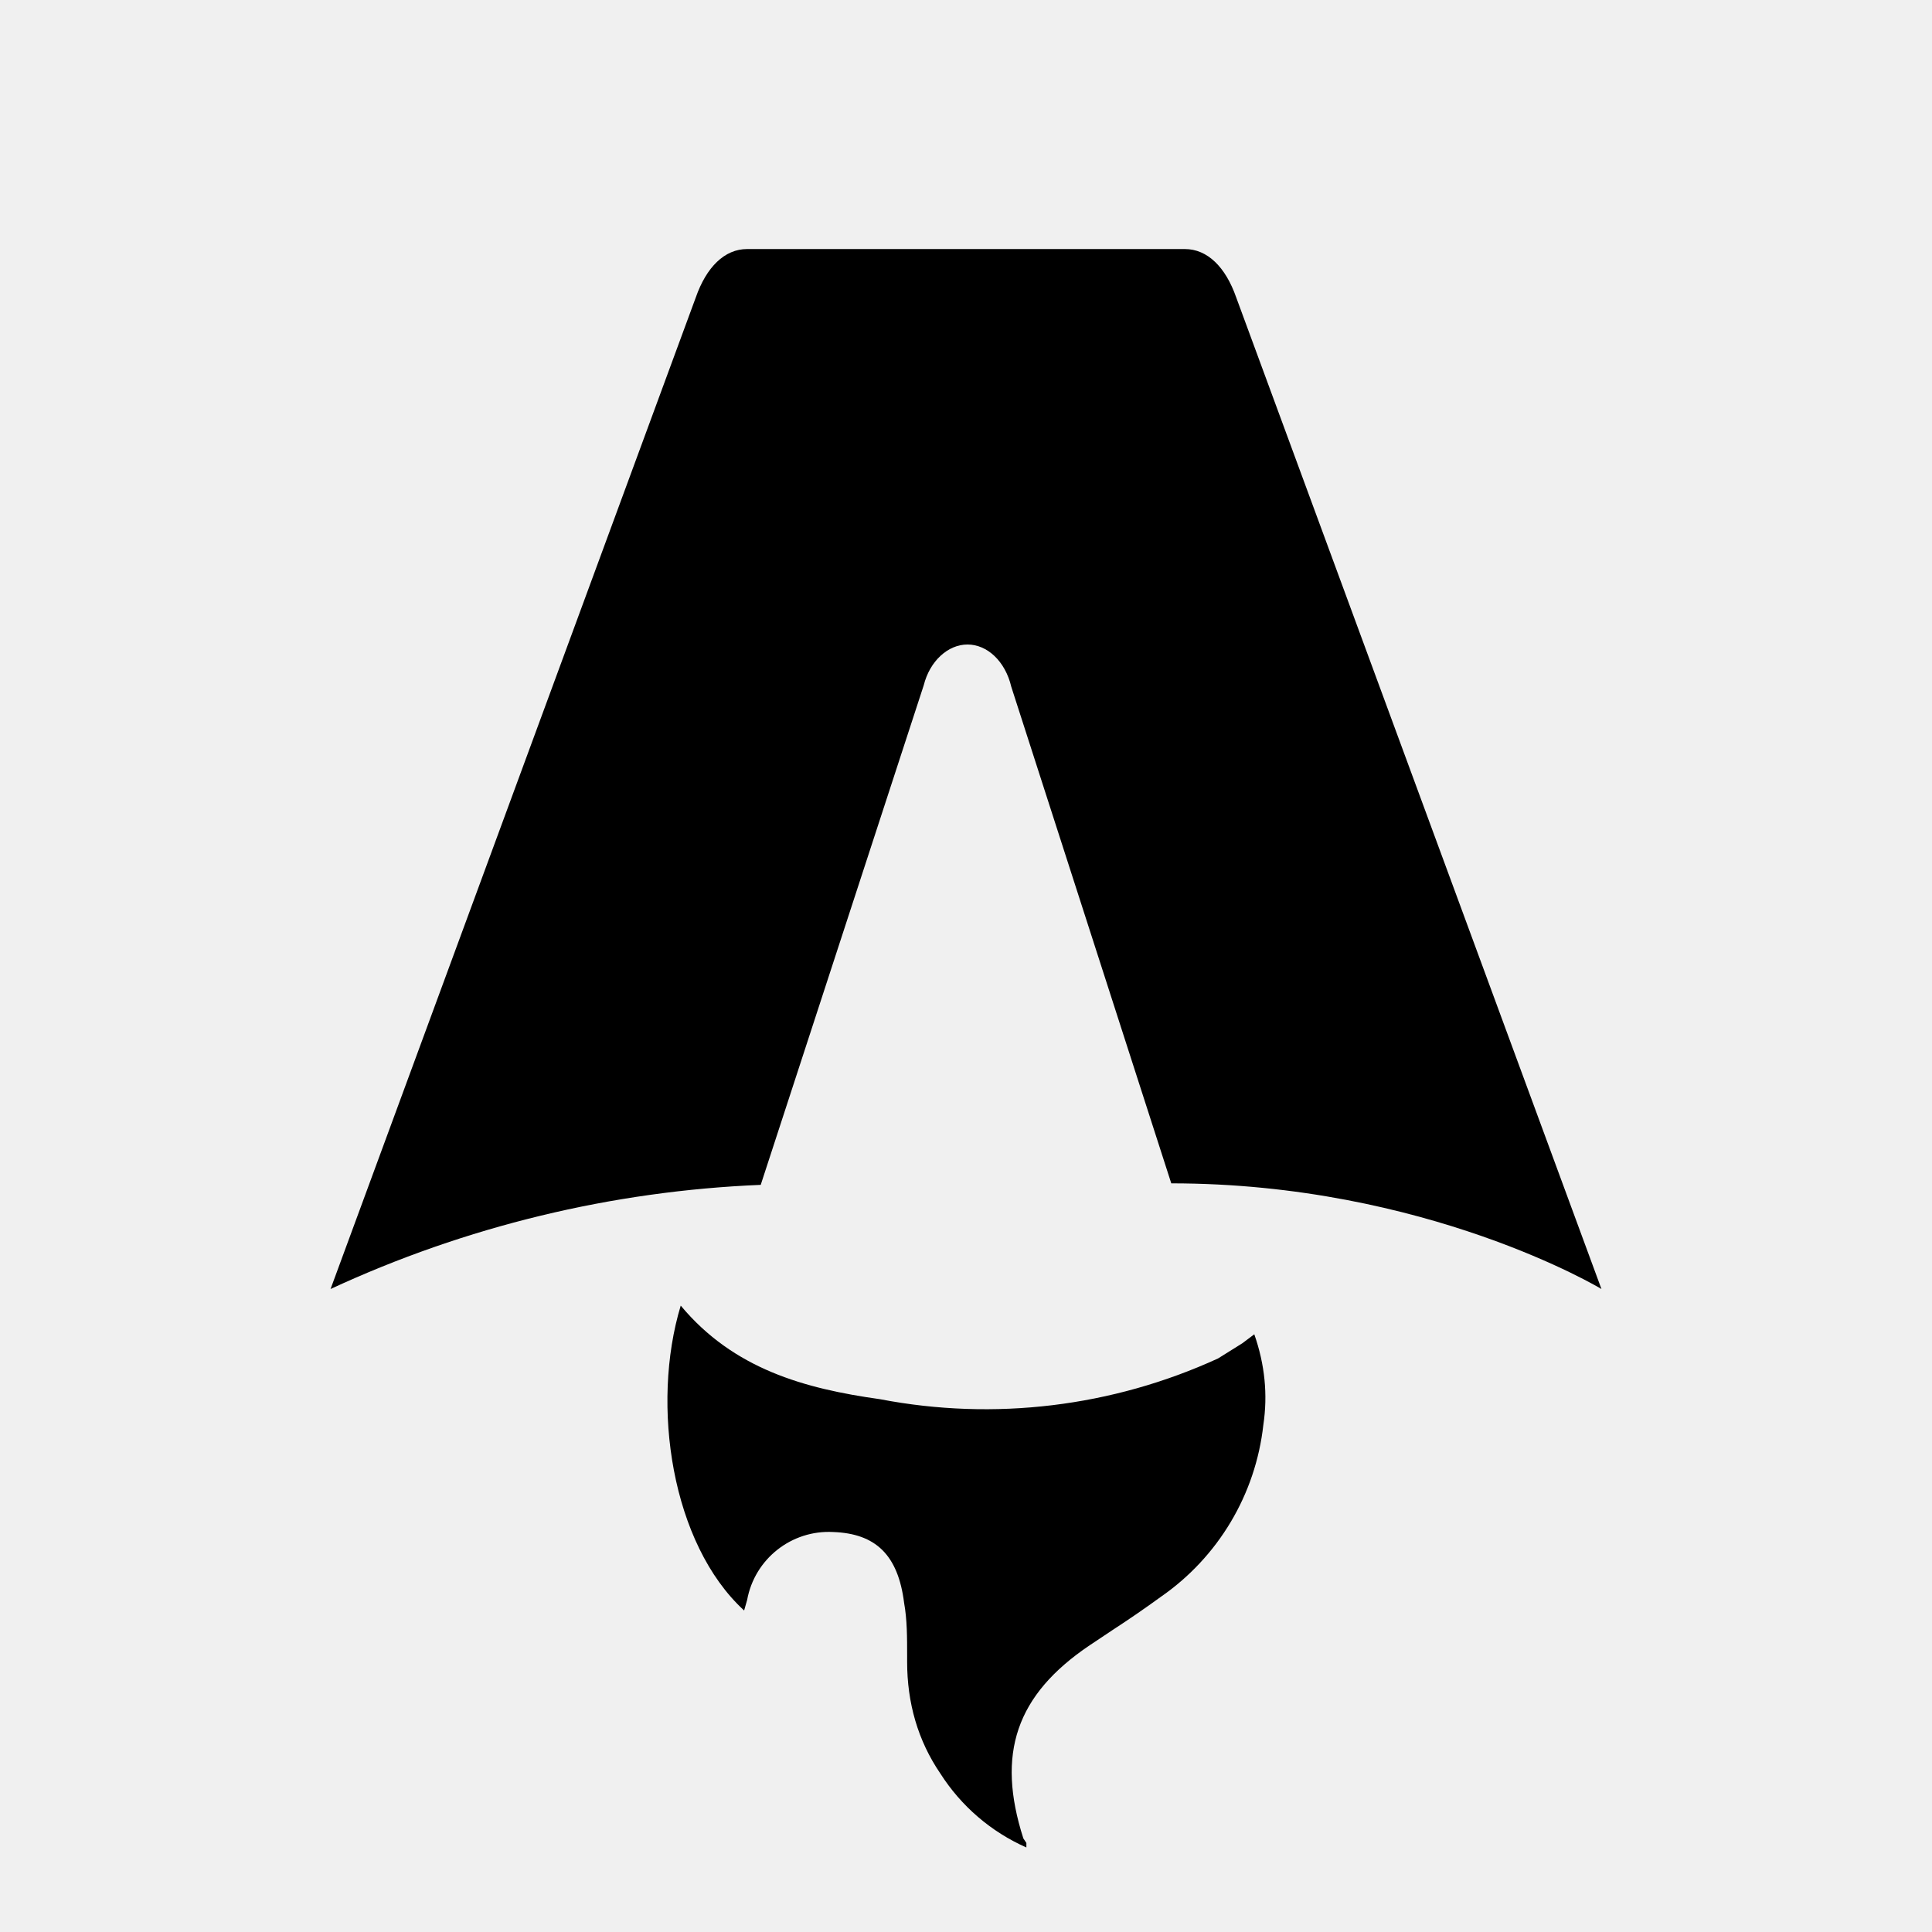
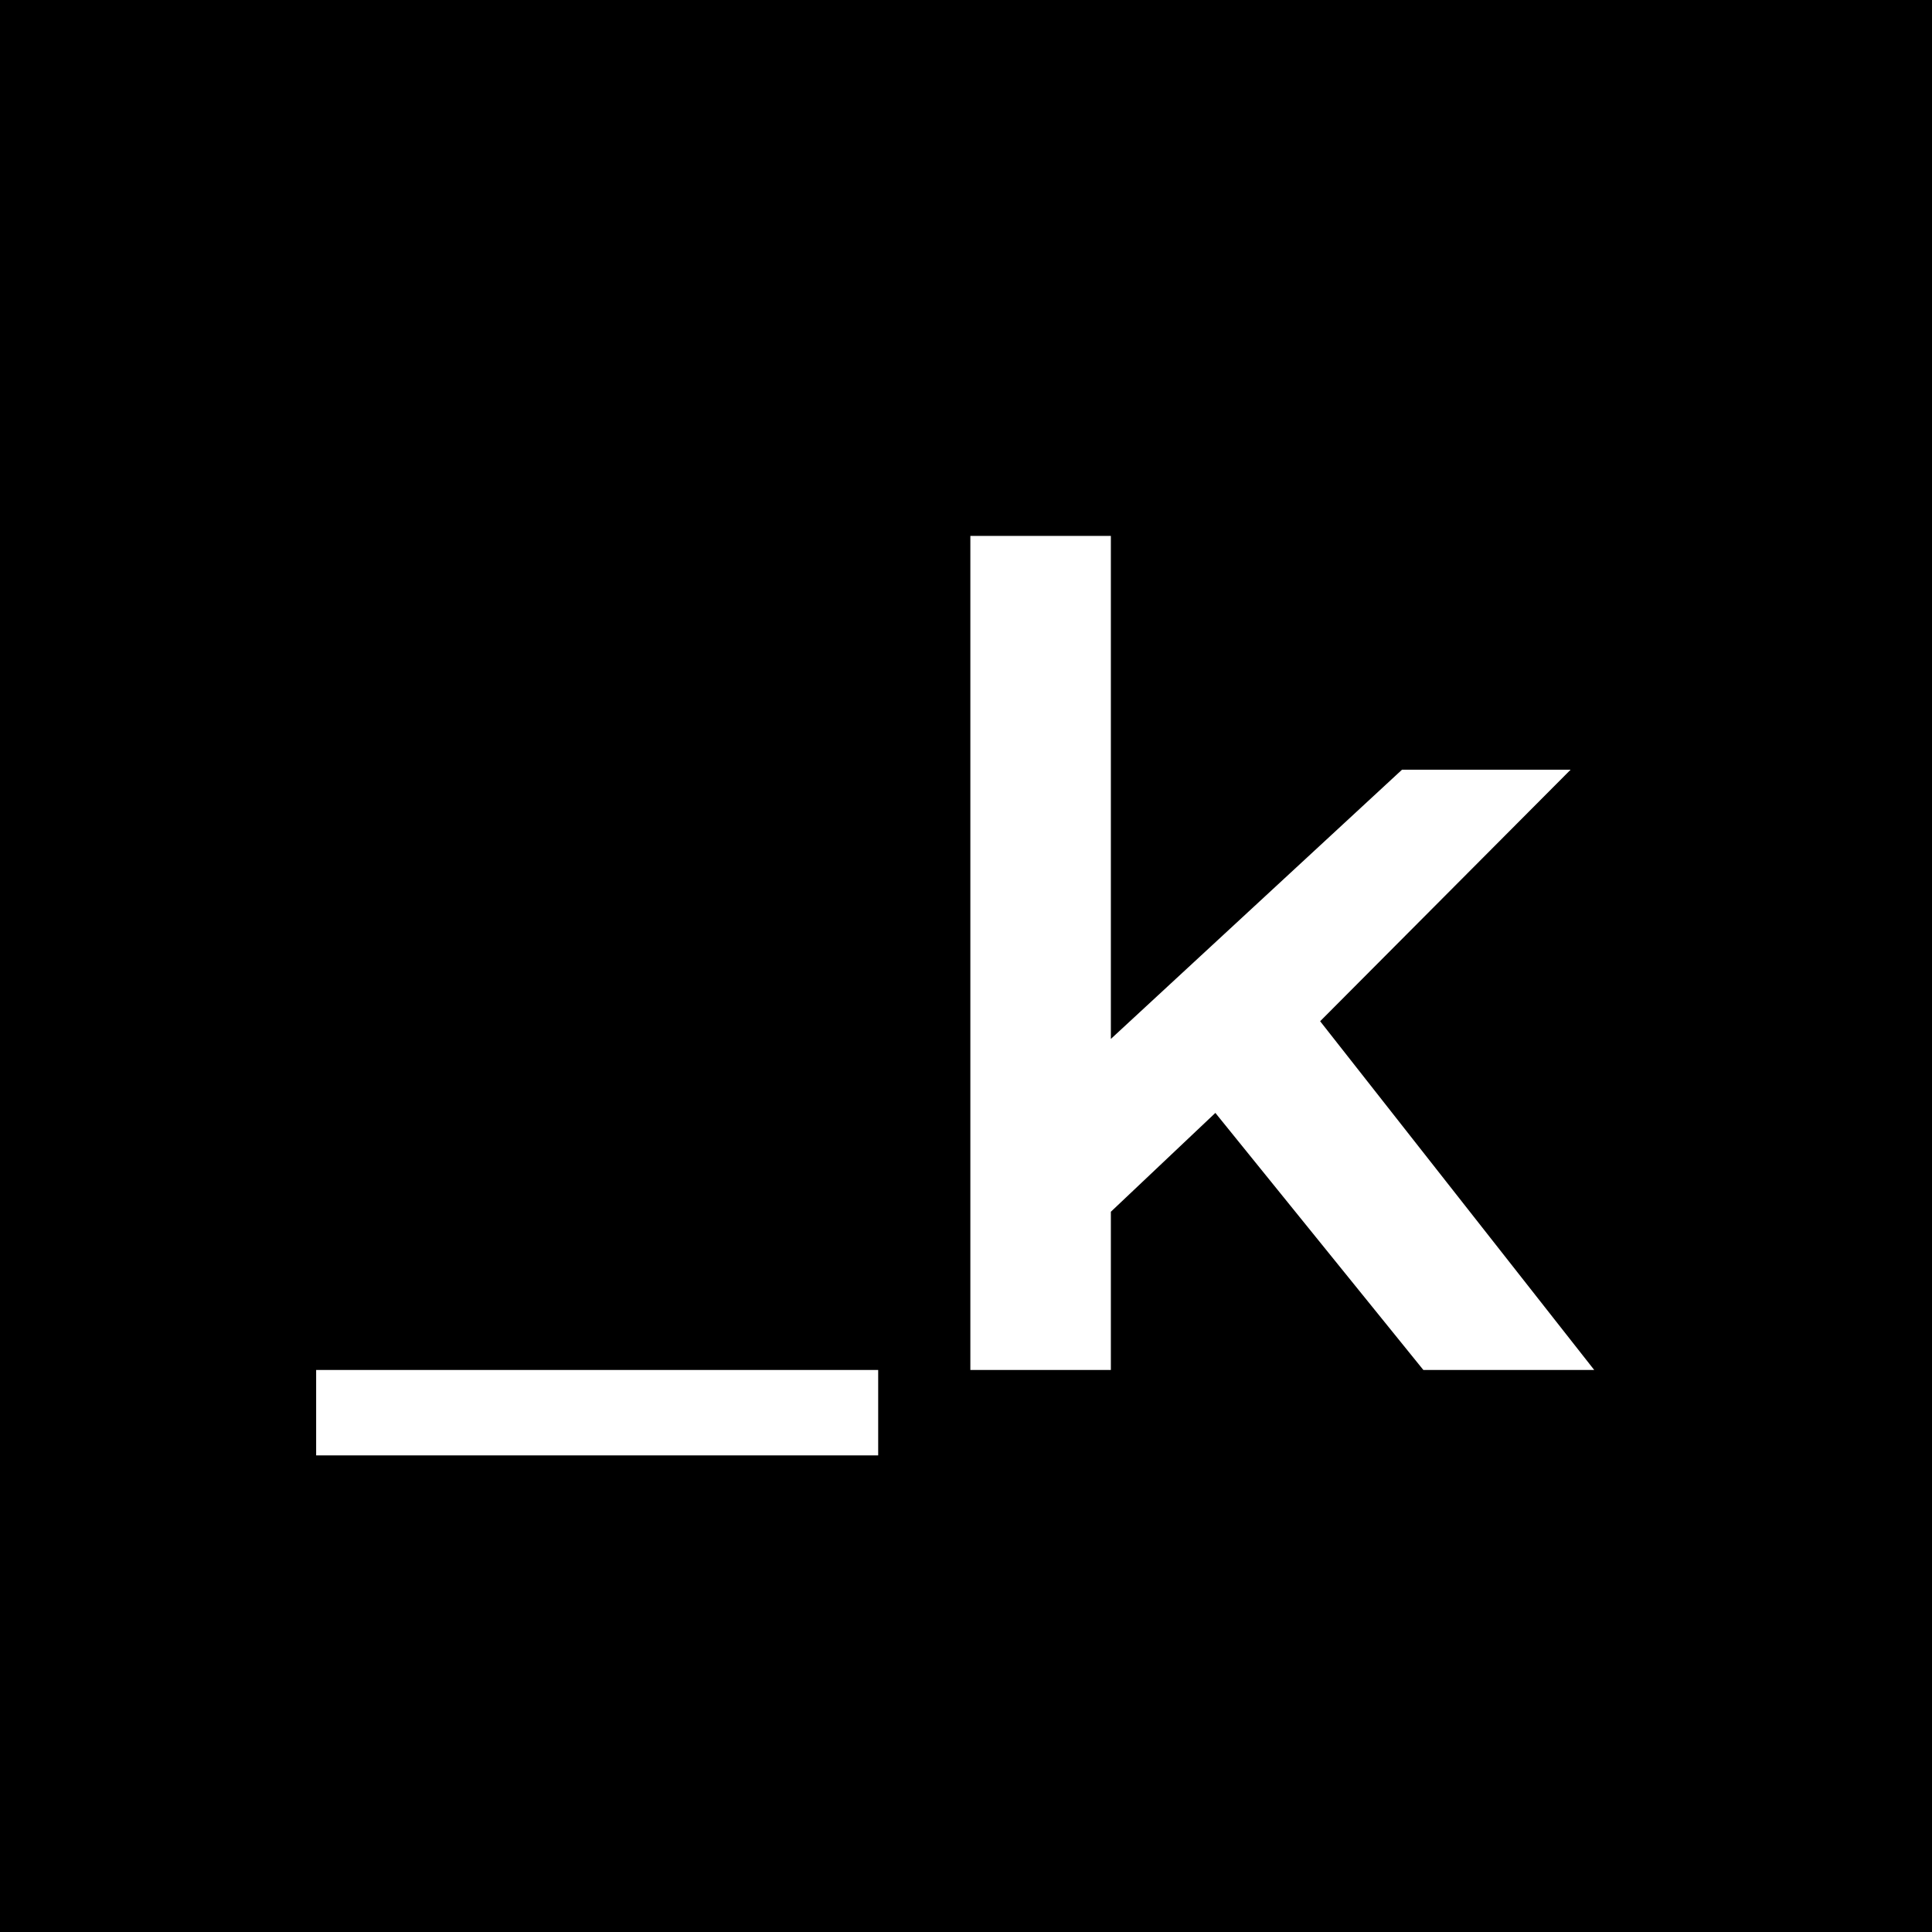
- <svg xmlns="http://www.w3.org/2000/svg" fill="none" viewBox="0 0 128 128">
-   <path d="M50.4 78.5a75.1 75.1 0 0 0-28.5 6.9l24.2-65.7c.7-2 1.9-3.2 3.4-3.2h29c1.5 0 2.7 1.2 3.4 3.2l24.2 65.7s-11.6-7-28.5-7L67 45.5c-.4-1.7-1.6-2.8-2.9-2.8-1.3 0-2.5 1.1-2.9 2.7L50.4 78.5Zm-1.1 28.2Zm-4.2-20.2c-2 6.6-.6 15.8 4.2 20.2a17.5 17.5 0 0 1 .2-.7 5.5 5.5 0 0 1 5.7-4.5c2.8.1 4.3 1.5 4.7 4.7.2 1.1.2 2.3.2 3.5v.4c0 2.7.7 5.2 2.2 7.4a13 13 0 0 0 5.7 4.9v-.3l-.2-.3c-1.8-5.6-.5-9.5 4.4-12.8l1.5-1a73 73 0 0 0 3.2-2.2 16 16 0 0 0 6.8-11.4c.3-2 .1-4-.6-6l-.8.6-1.6 1a37 37 0 0 1-22.4 2.7c-5-.7-9.7-2-13.2-6.2Z" />
-   <style>
-         path { fill: #000; }
-         @media (prefers-color-scheme: dark) {
-             path { fill: #FFF; }
-         }
-     </style>
+ <svg xmlns="http://www.w3.org/2000/svg" width="110" height="110" viewBox="0 0 110 110" fill="none">
+   <rect width="110" height="110" fill="black" />
+   <path d="M18 82.864V78H50V82.864H18ZM61.776 70.384L61.968 60.336L79.824 43.824H89.424L74.256 59.056L70.032 62.576L61.776 70.384ZM55.248 78V30.512H63.248V78H55.248ZM81.04 78L68.56 62.576L73.616 56.176L90.768 78H81.04Z" fill="white" />
</svg>
